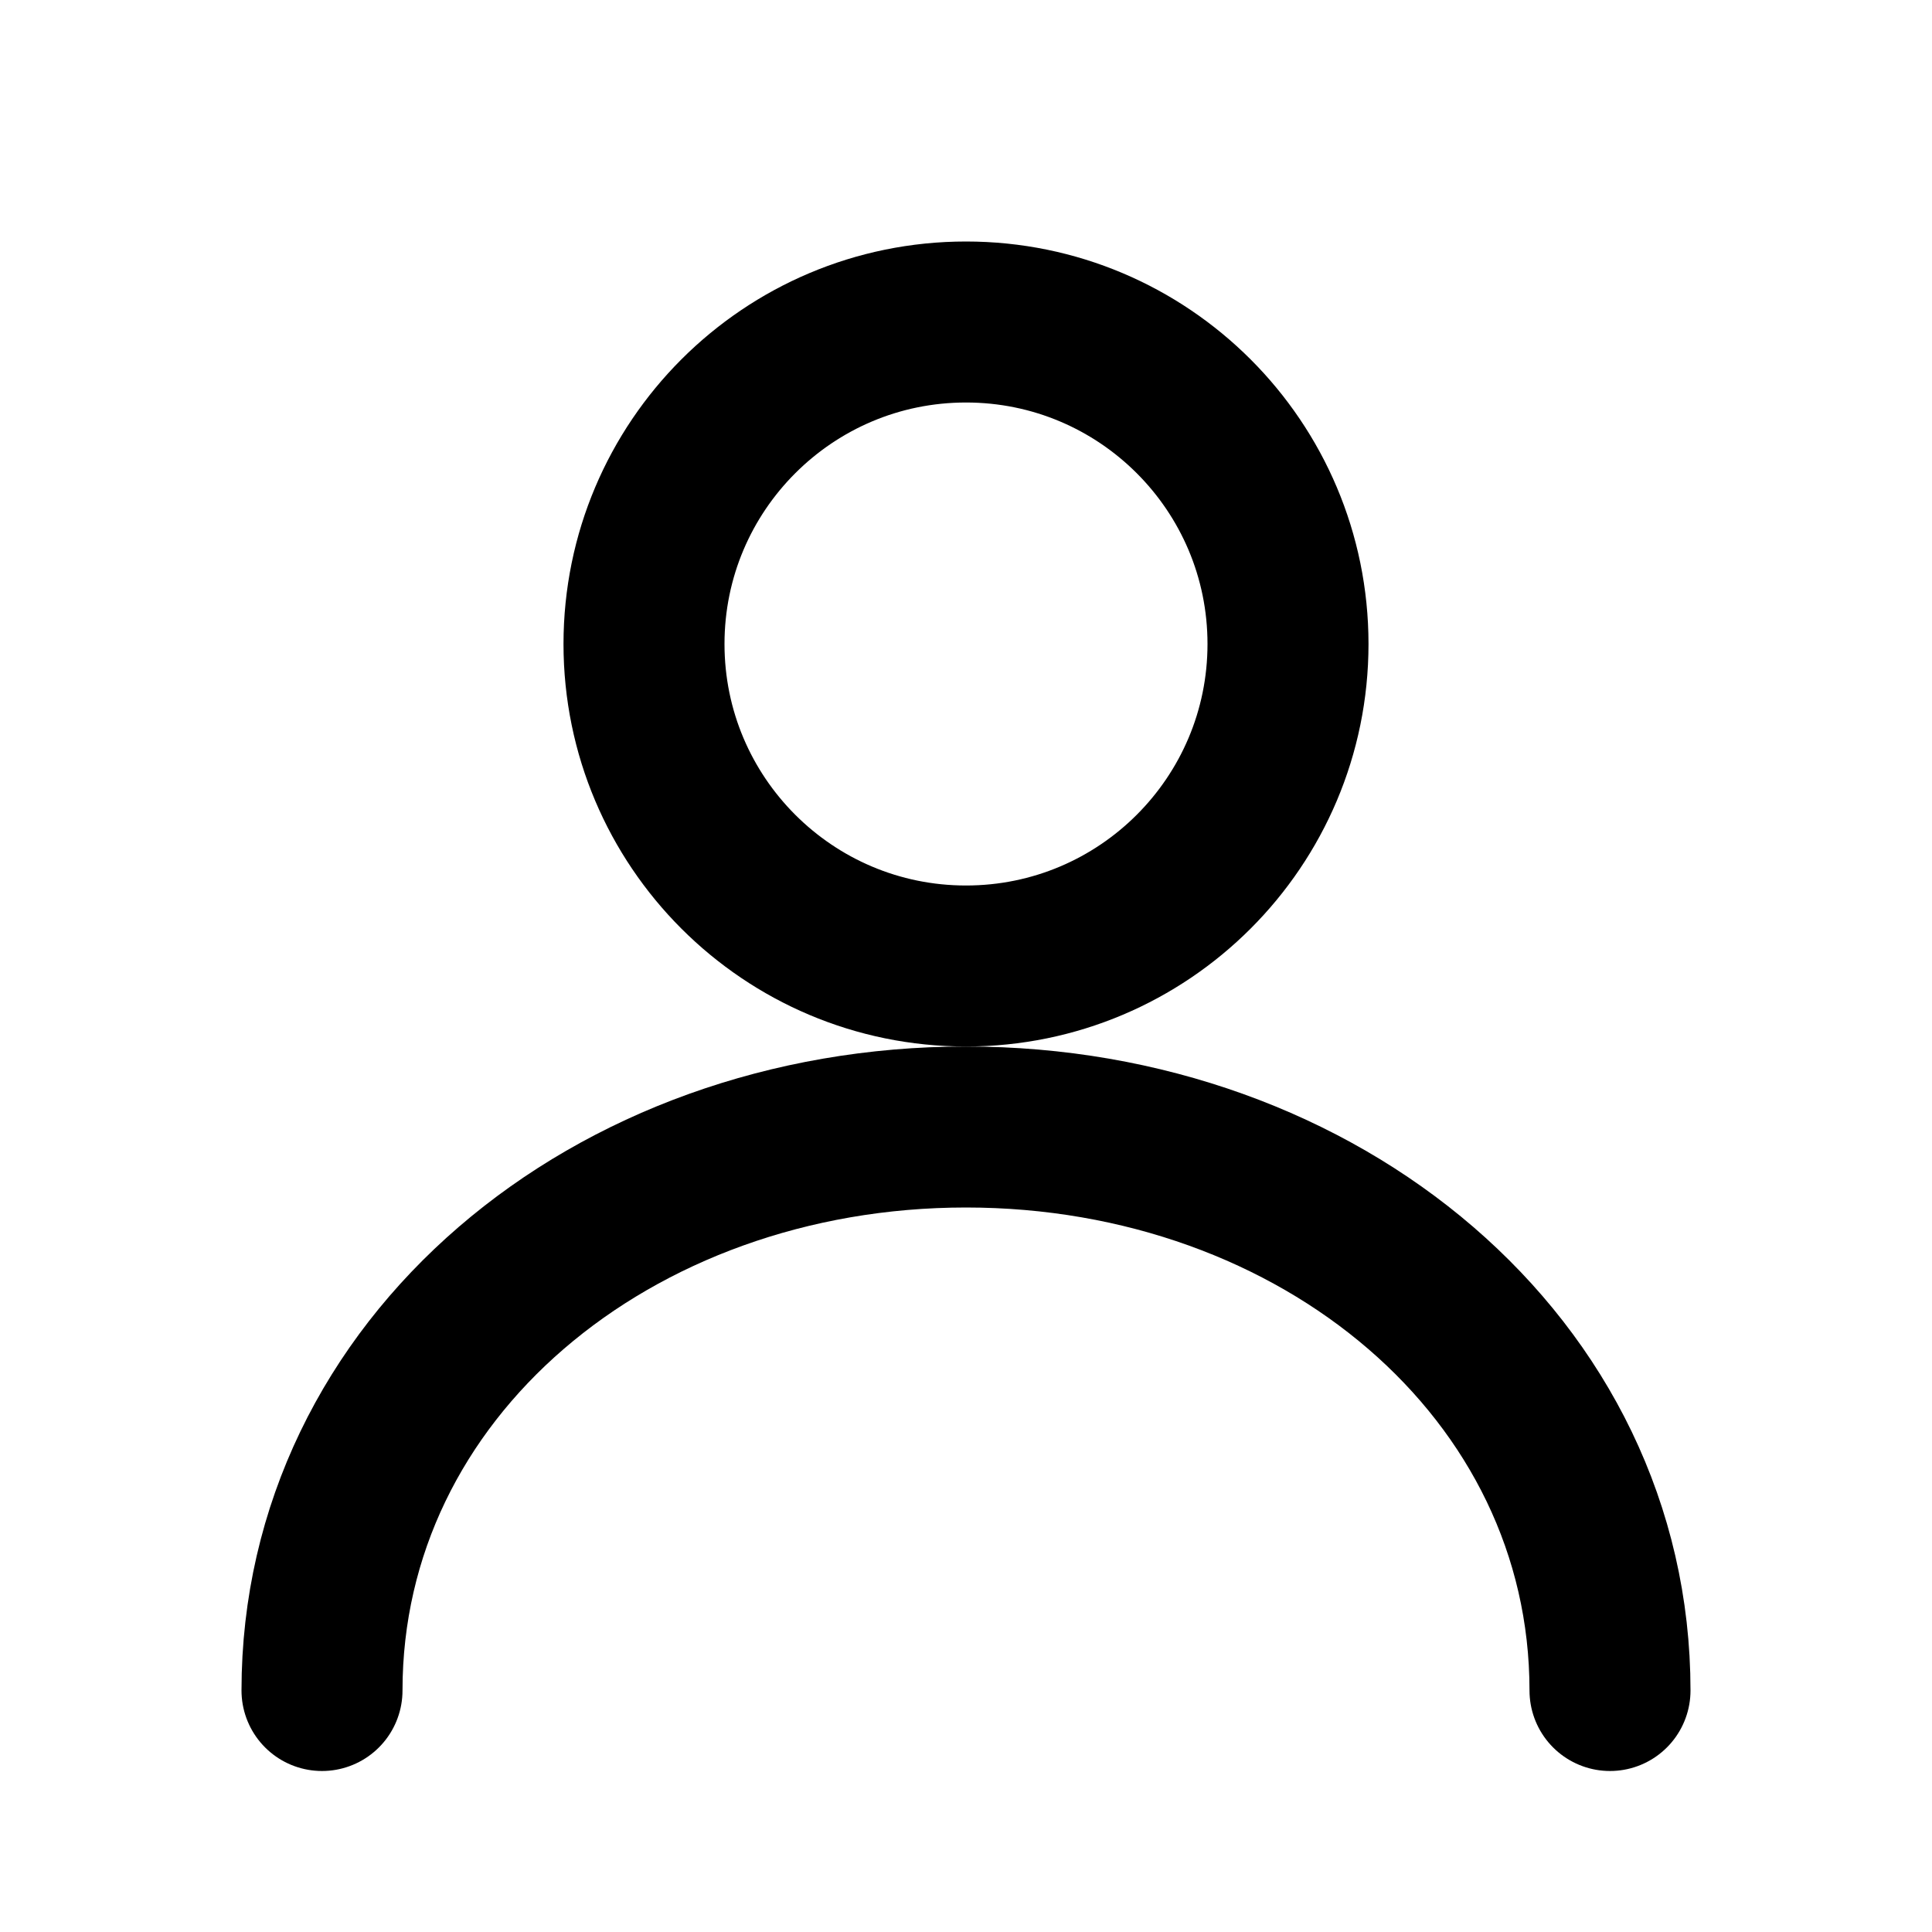
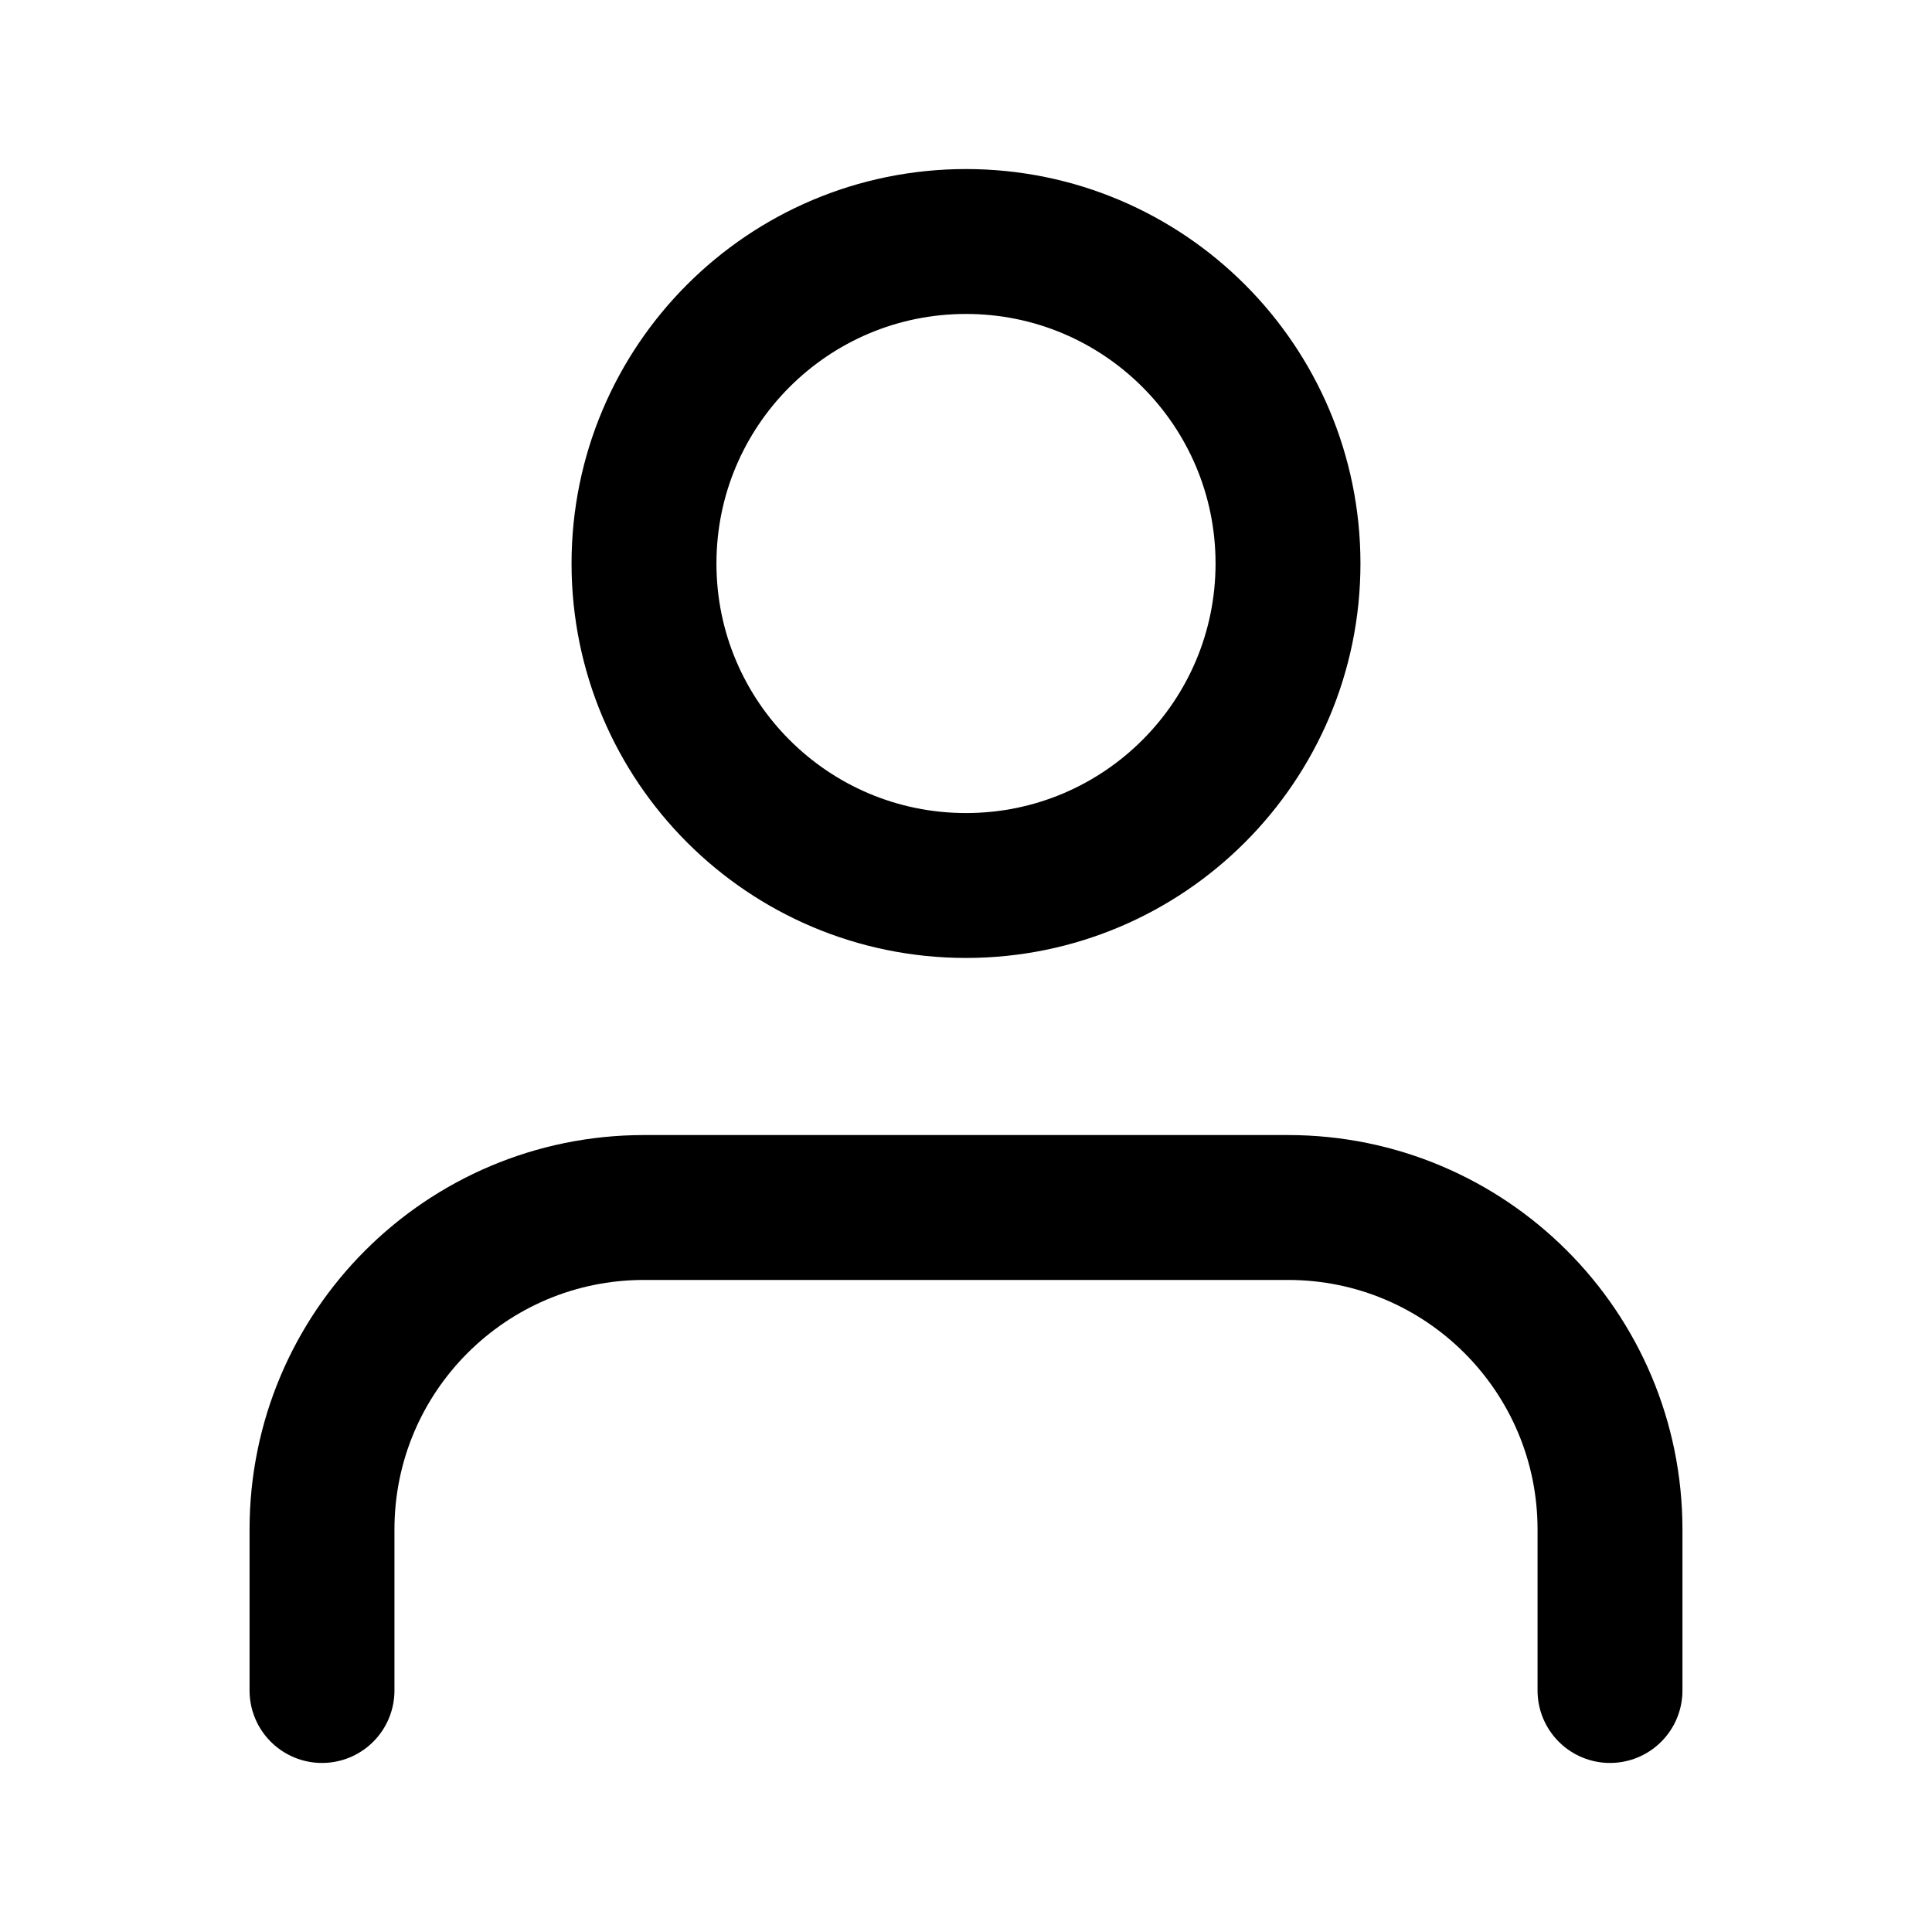
- <svg xmlns="http://www.w3.org/2000/svg" width="24" height="24" viewBox="0 0 24 24" fill="none" stroke="currentColor" stroke-width="2" stroke-linecap="round" stroke-linejoin="round">
-   <circle cx="12" cy="8" r="4" />
-   <path d="M4 21c0-4 3.6-7 8-7s8 3 8 7" />
+ <svg xmlns="http://www.w3.org/2000/svg" viewBox="0 0 24 24" width="24" height="24" fill="none" stroke="currentColor" stroke-width="1.8" stroke-linecap="round" stroke-linejoin="round">
+   <path d="M20 21v-2a4 4 0 0 0-4-4H8a4 4 0 0 0-4 4v2" />
+   <circle cx="12" cy="7" r="4" />
</svg>
